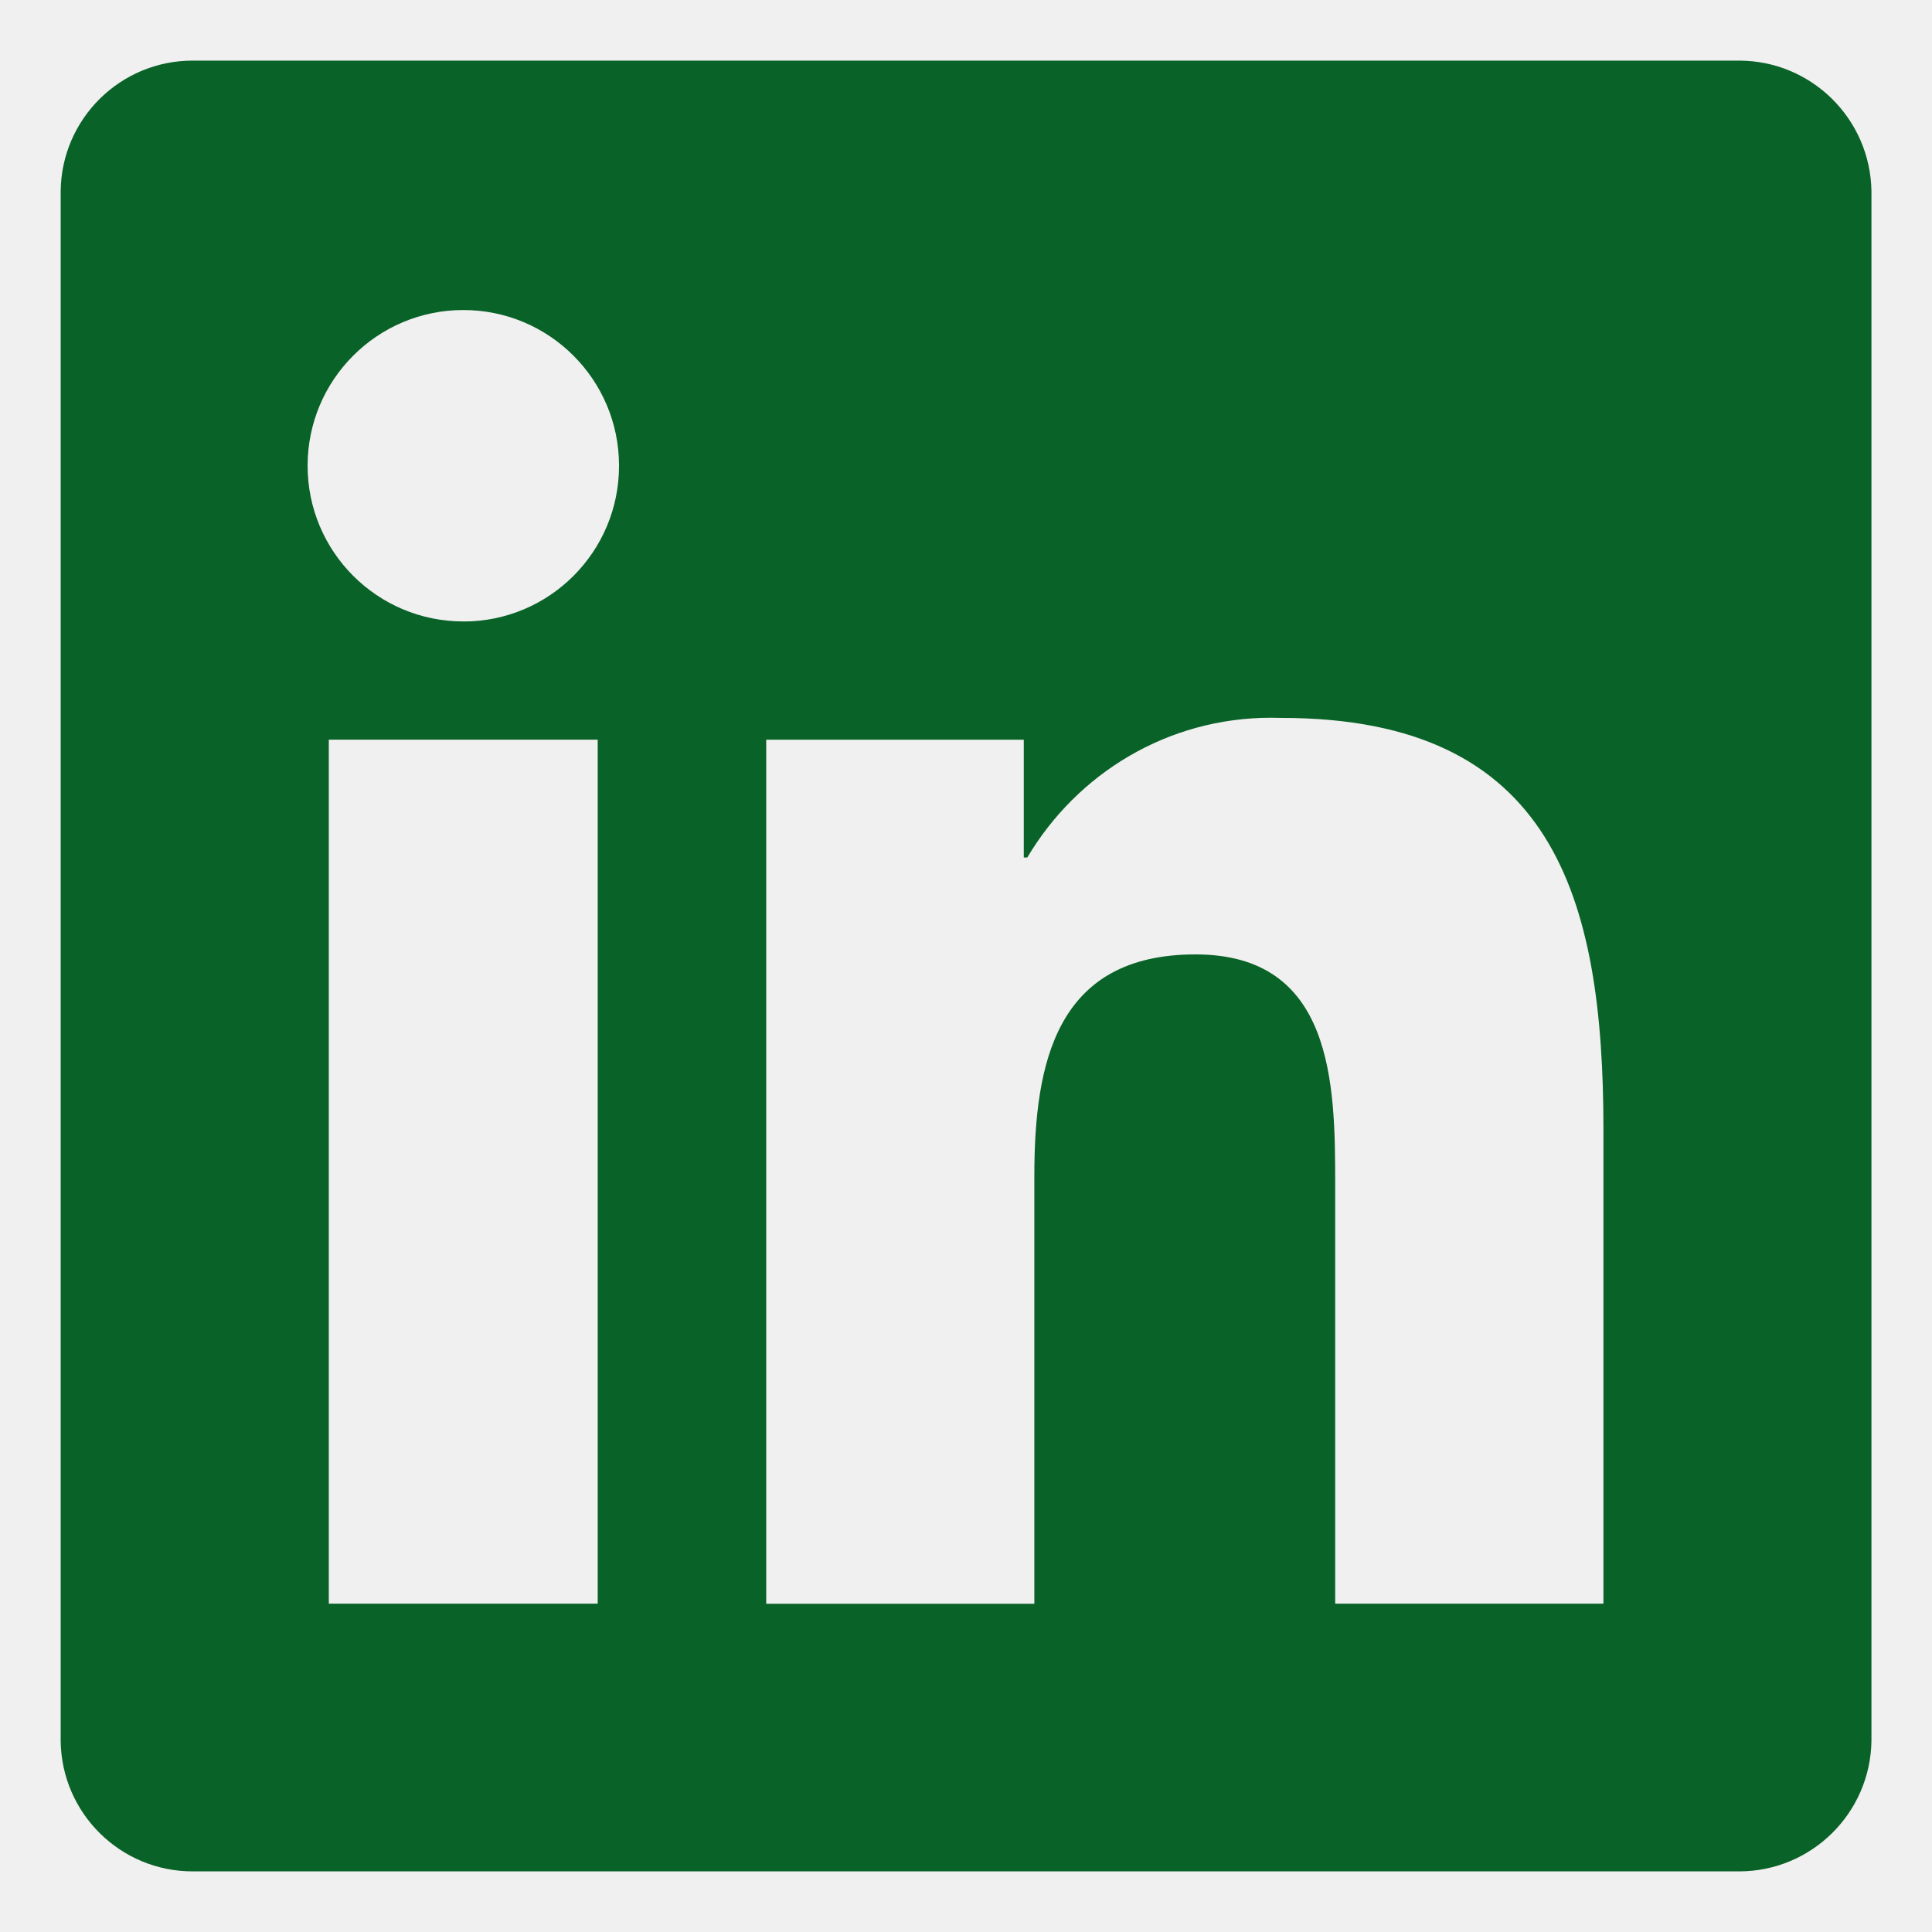
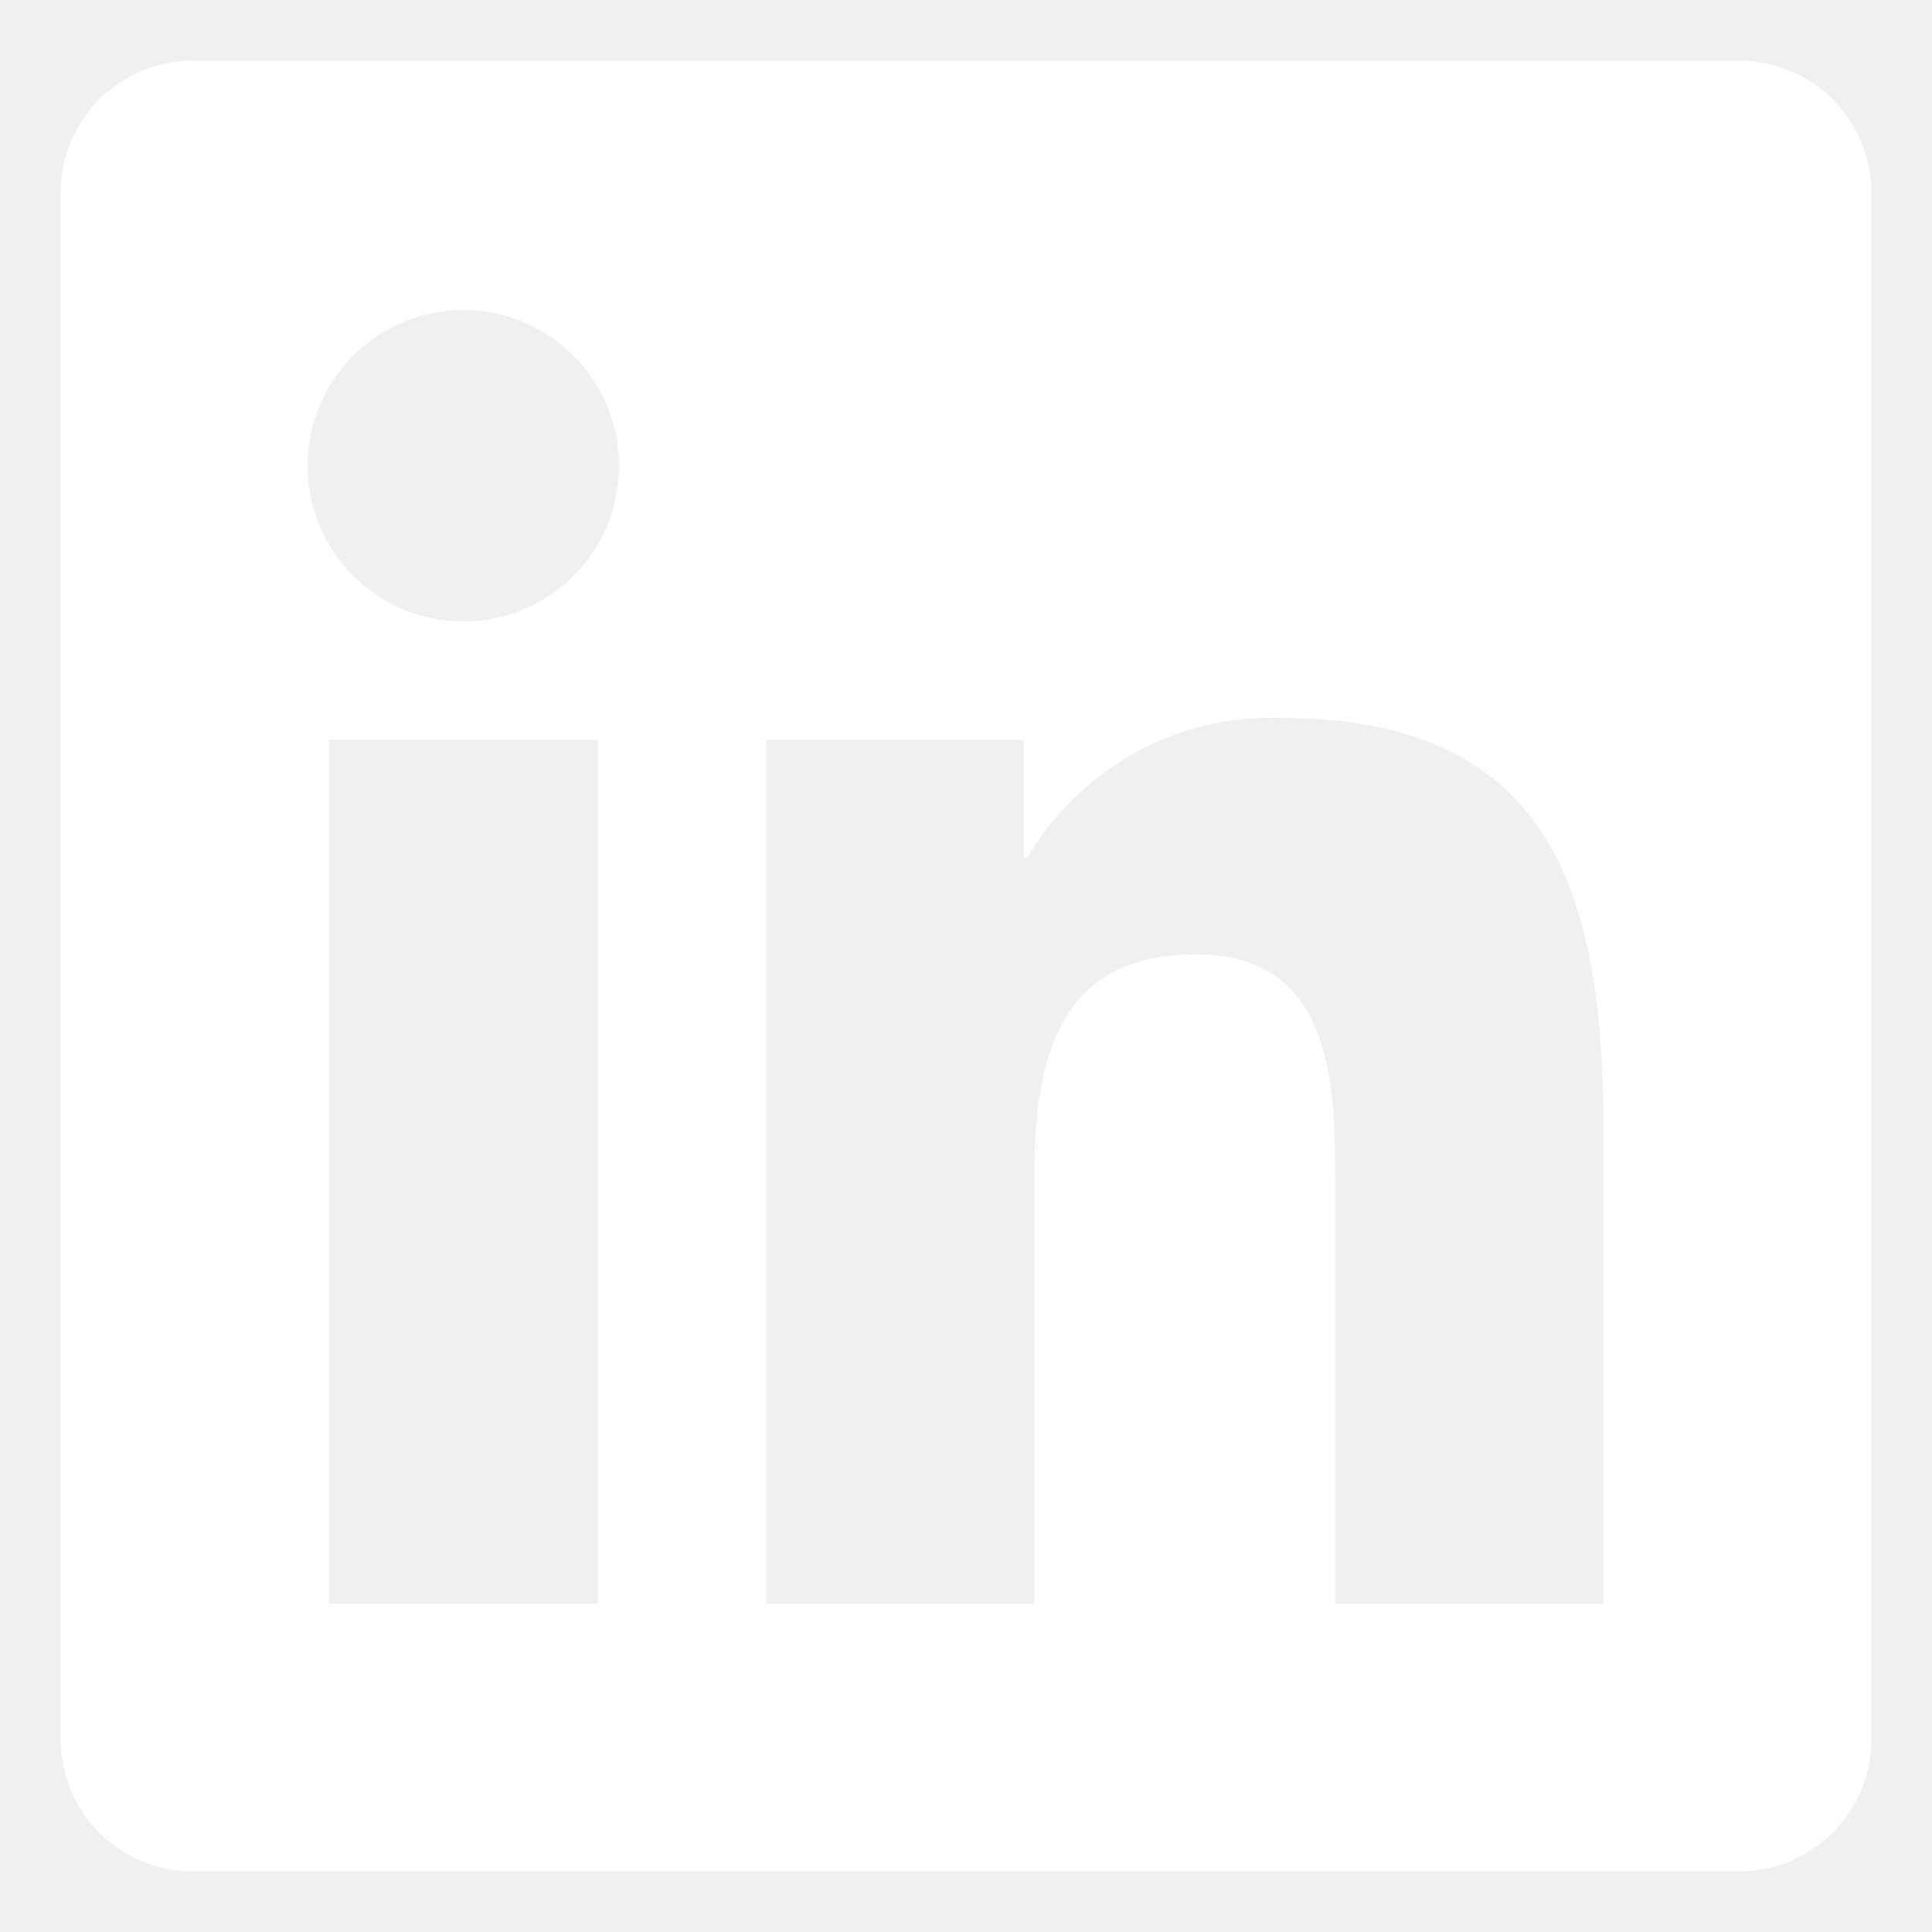
- <svg xmlns="http://www.w3.org/2000/svg" fill="#096227" width="800px" height="800px" viewBox="0 0 32 32" version="1.1">
+ <svg xmlns="http://www.w3.org/2000/svg" fill="#ffffff" width="800px" height="800px" viewBox="0 0 32 32" version="1.1">
  <path d="M28.778 1.004h-25.56c-0.008-0-0.017-0-0.027-0-1.199 0-2.172 0.964-2.186 2.159v25.672c0.014 1.196 0.987 2.161 2.186 2.161 0.010 0 0.019-0 0.029-0h25.555c0.008 0 0.018 0 0.028 0 1.2 0 2.175-0.963 2.194-2.159l0-0.002v-25.67c-0.019-1.197-0.994-2.161-2.195-2.161-0.010 0-0.019 0-0.029 0h0.001zM9.9 26.562h-4.454v-14.311h4.454zM7.674 10.293c-1.425 0-2.579-1.155-2.579-2.579s1.155-2.579 2.579-2.579c1.424 0 2.579 1.154 2.579 2.578v0c0 0.001 0 0.002 0 0.004 0 1.423-1.154 2.577-2.577 2.577-0.001 0-0.002 0-0.003 0h0zM26.556 26.562h-4.441v-6.959c0-1.66-0.034-3.795-2.314-3.795-2.316 0-2.669 1.806-2.669 3.673v7.082h-4.441v-14.311h4.266v1.951h0.058c0.828-1.395 2.326-2.315 4.039-2.315 0.061 0 0.121 0.001 0.181 0.003l-0.009-0c4.5 0 5.332 2.962 5.332 6.817v7.855z" />
</svg>
